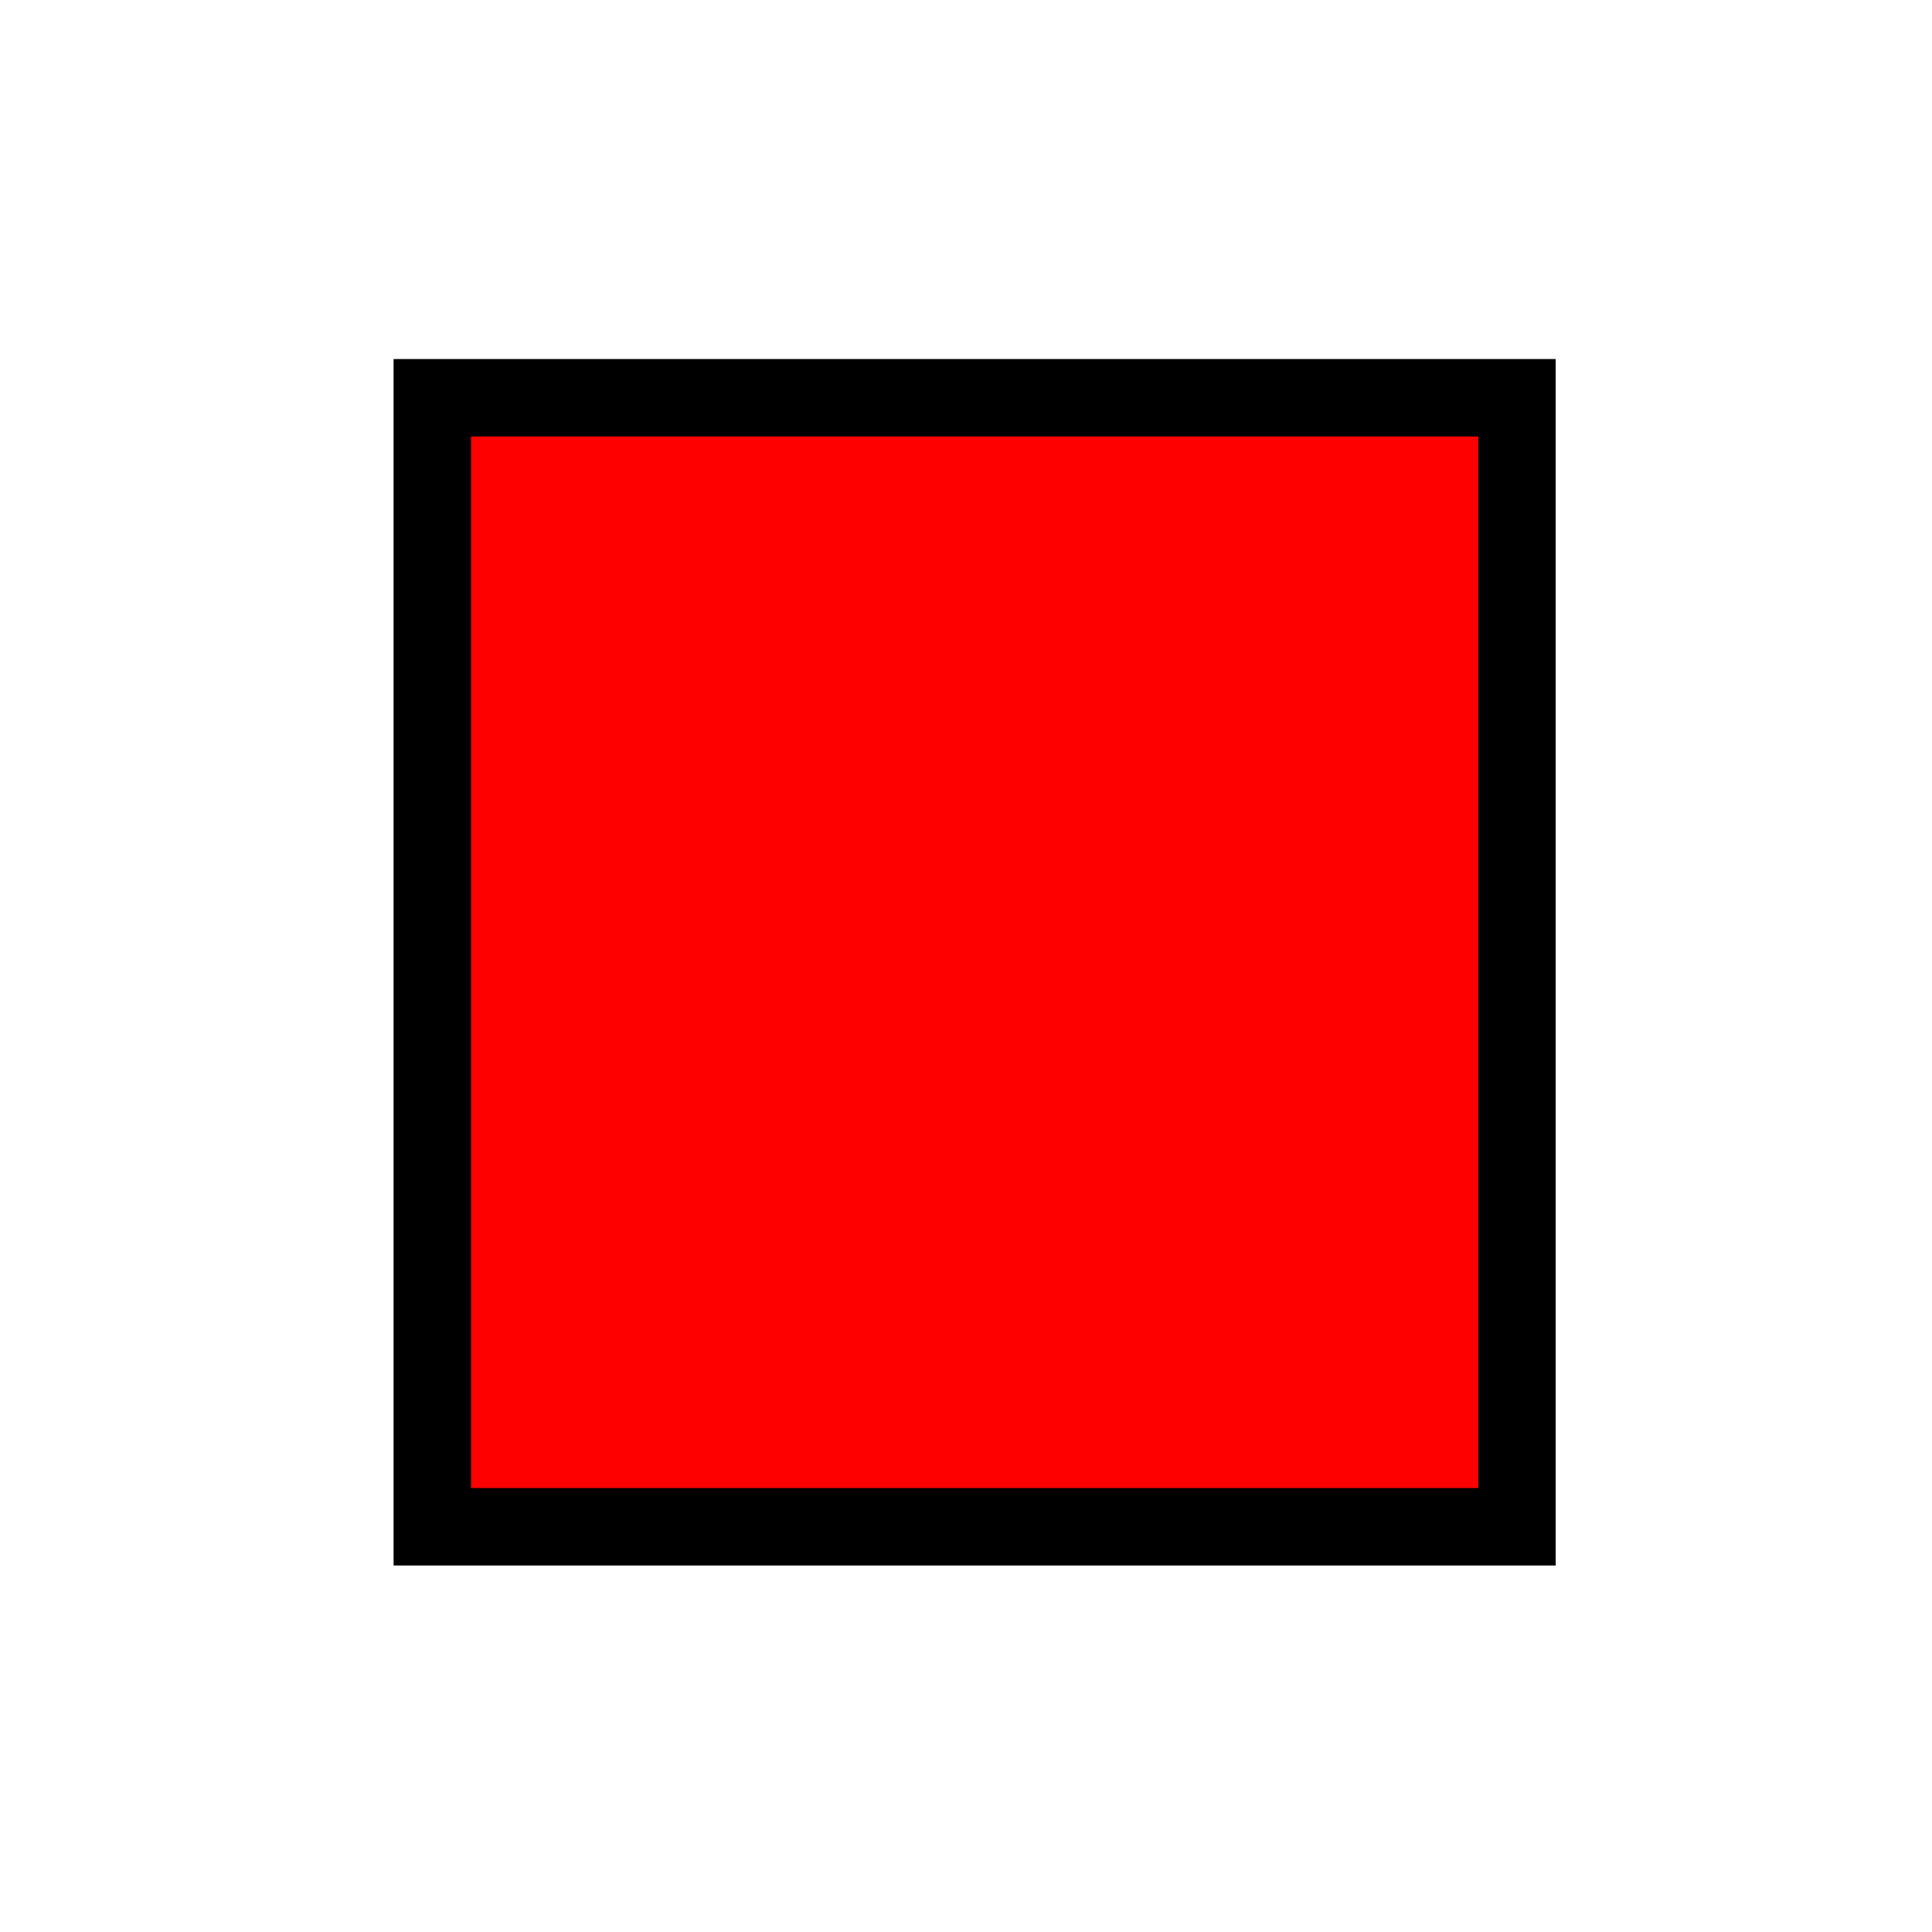
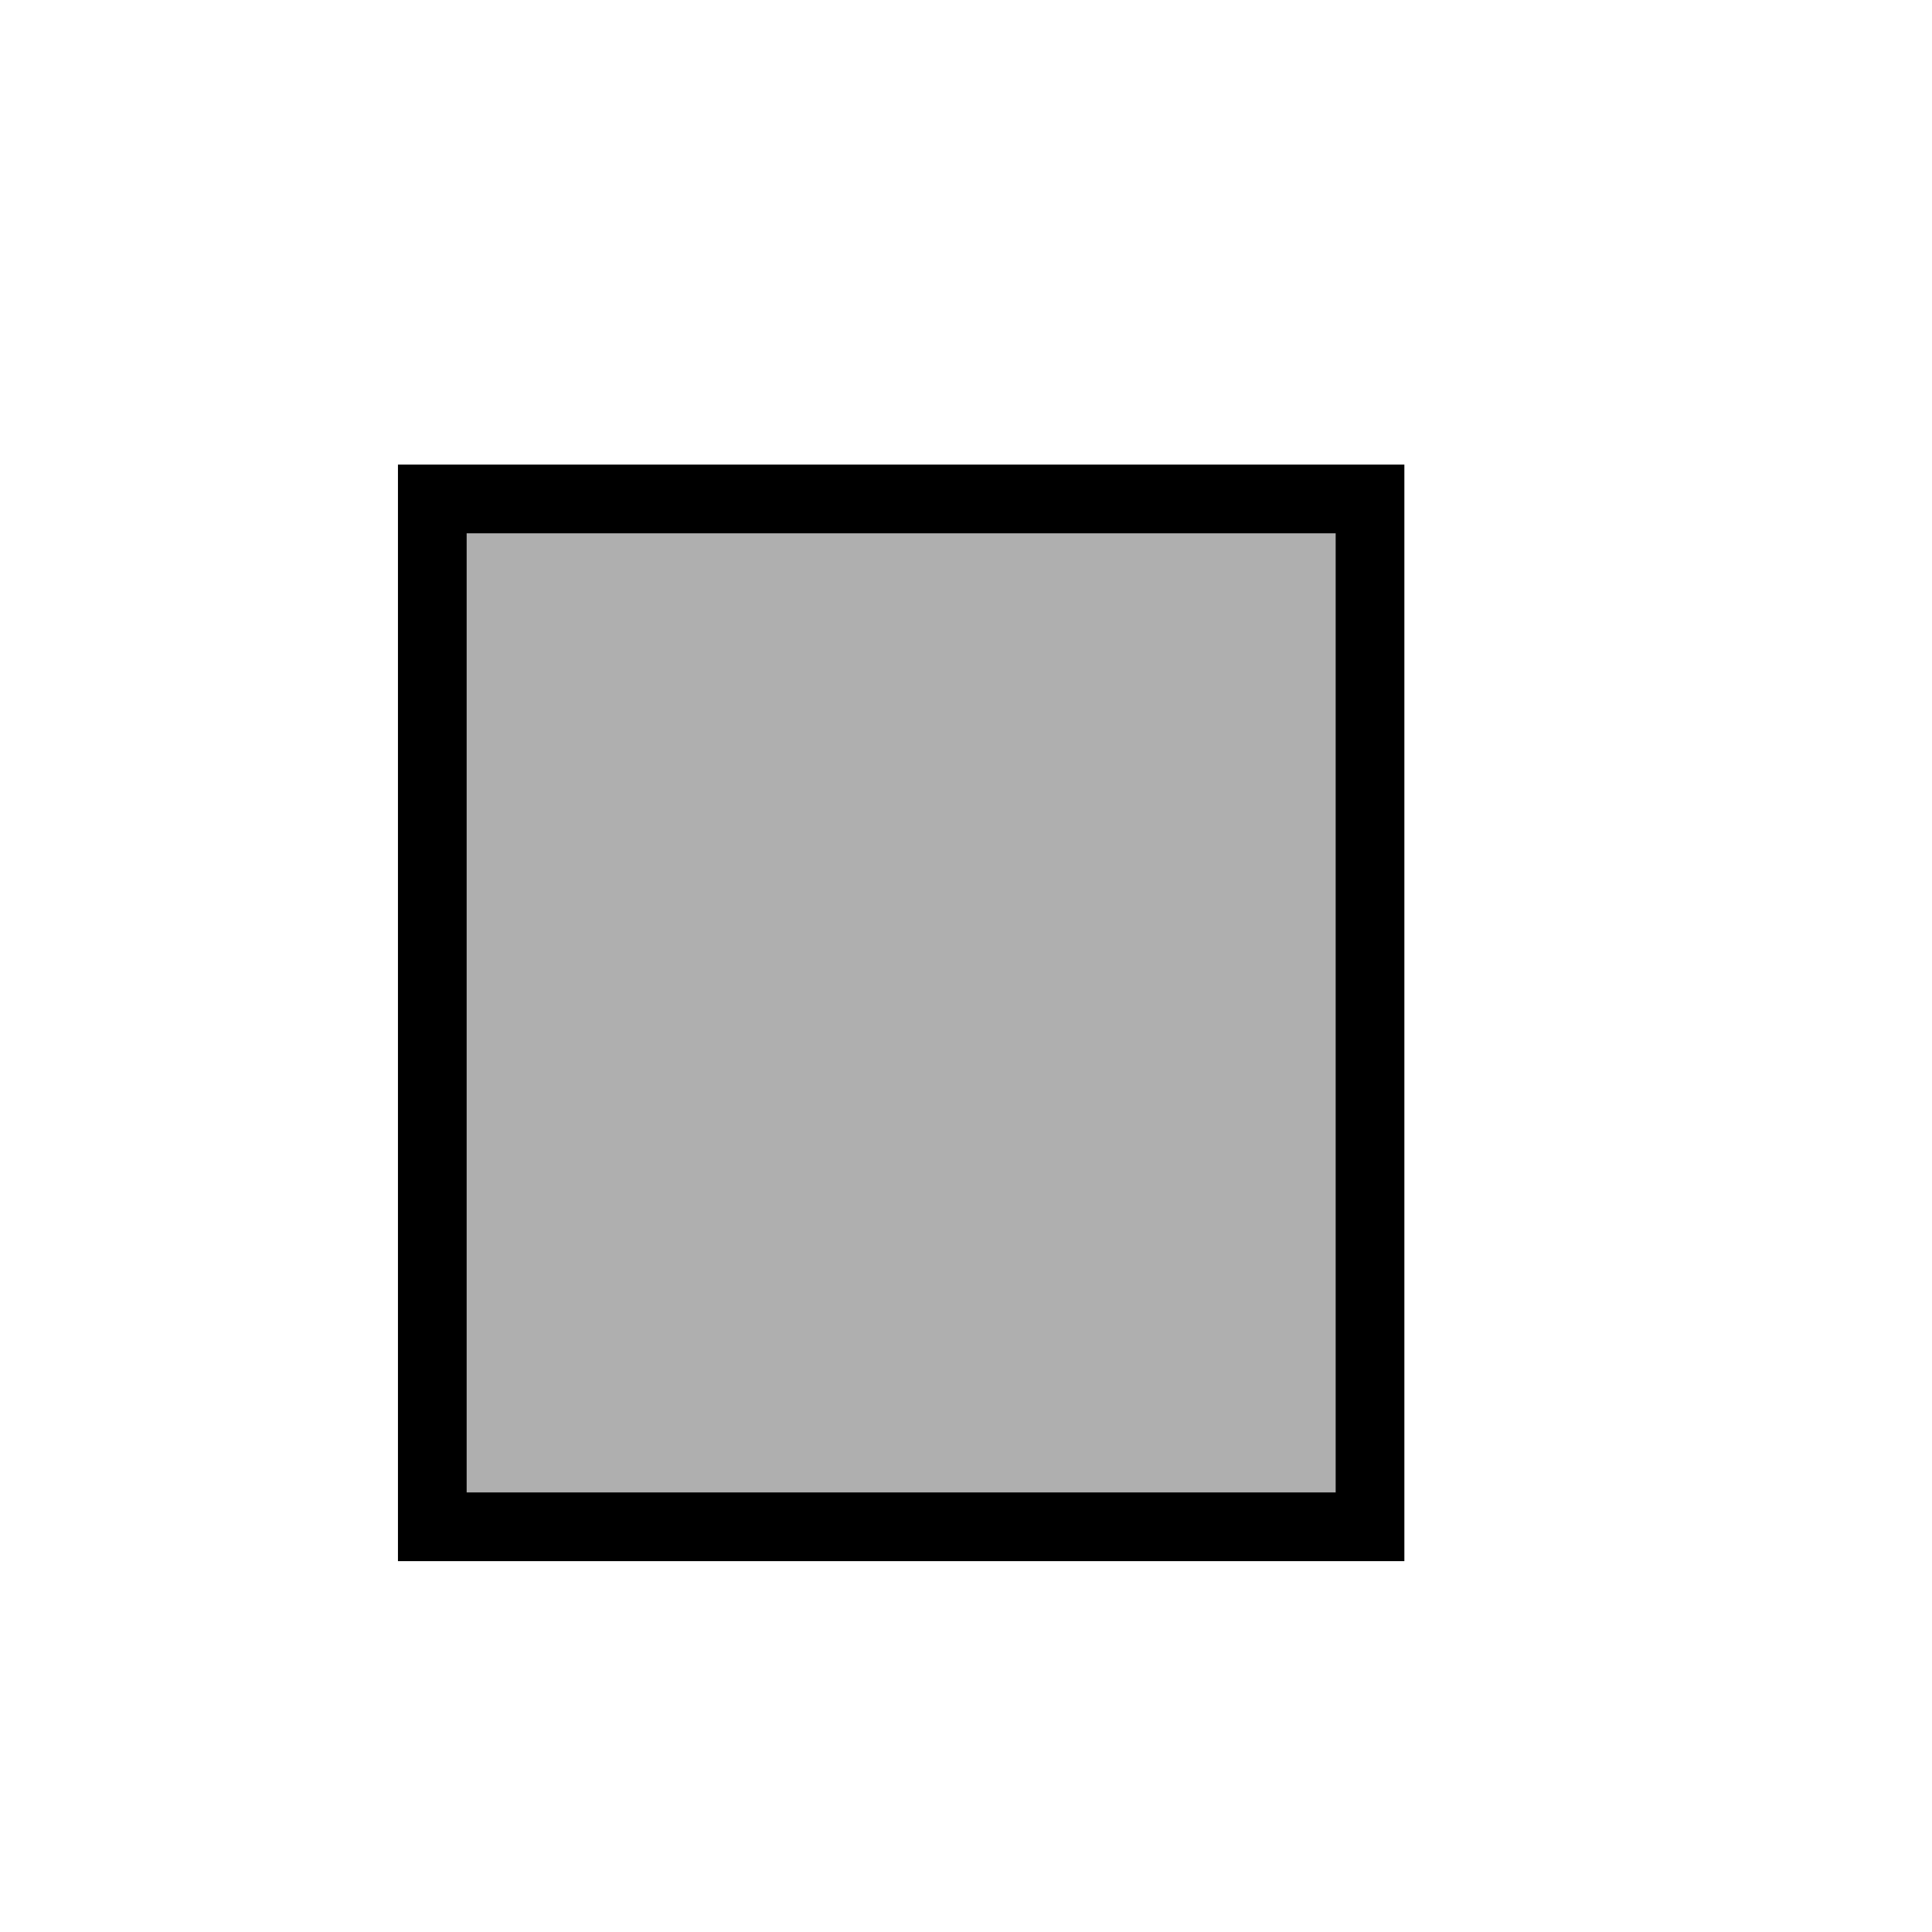
<svg xmlns="http://www.w3.org/2000/svg" width="50mm" height="50mm" viewBox="0 0 50 50" version="1.1" id="svg8">
  <defs id="defs2">
    <pattern y="0" x="0" height="6" width="6" patternUnits="userSpaceOnUse" id="EMFhbasepattern" />
  </defs>
  <g id="layer2" style="display:inline" transform="translate(0,-247)">
-     <rect style="display:inline;fill:#ff0000;fill-opacity:1;stroke:none;stroke-width:1.997;stroke-linecap:square;stroke-linejoin:miter;stroke-miterlimit:4;stroke-dasharray:none;stroke-opacity:1" id="rect1540-6" width="27.542" height="28.865" x="11.188" y="257.294" />
+     <rect style="display:inline;fill:#afafaf;fill-opacity:1;stroke:none;stroke-width:1.787;stroke-linecap:square;stroke-linejoin:miter;stroke-miterlimit:4;stroke-dasharray:none;stroke-opacity:1" id="rect1540-6" width="24.268" height="26.246" x="11.188" y="259.913" />
    <text xml:space="preserve" style="font-style:normal;font-weight:normal;font-size:10.583px;line-height:1.25;font-family:sans-serif;letter-spacing:0px;word-spacing:0px;fill:#000000;fill-opacity:1;stroke:none;stroke-width:0.265" x="9.916" y="251.725" id="text1560">
      <tspan id="tspan1558" x="9.916" y="261.38" style="stroke-width:0.265" />
    </text>
  </g>
  <g id="layer3" style="display:inline" transform="translate(0,-247)">
-     <rect style="display:inline;fill:none;fill-opacity:1;stroke:#000000;stroke-width:2.004;stroke-linecap:square;stroke-linejoin:miter;stroke-miterlimit:4;stroke-dasharray:none;stroke-opacity:1" id="rect1540" width="28.071" height="29.219" x="11.188" y="257.294" />
+     <rect style="display:inline;fill:none;fill-opacity:1;stroke:#000000;stroke-width:1.778;stroke-linecap:square;stroke-linejoin:miter;stroke-miterlimit:4;stroke-dasharray:none;stroke-opacity:1" id="rect1540" width="24.268" height="26.6" x="11.188" y="259.913" />
  </g>
</svg>
